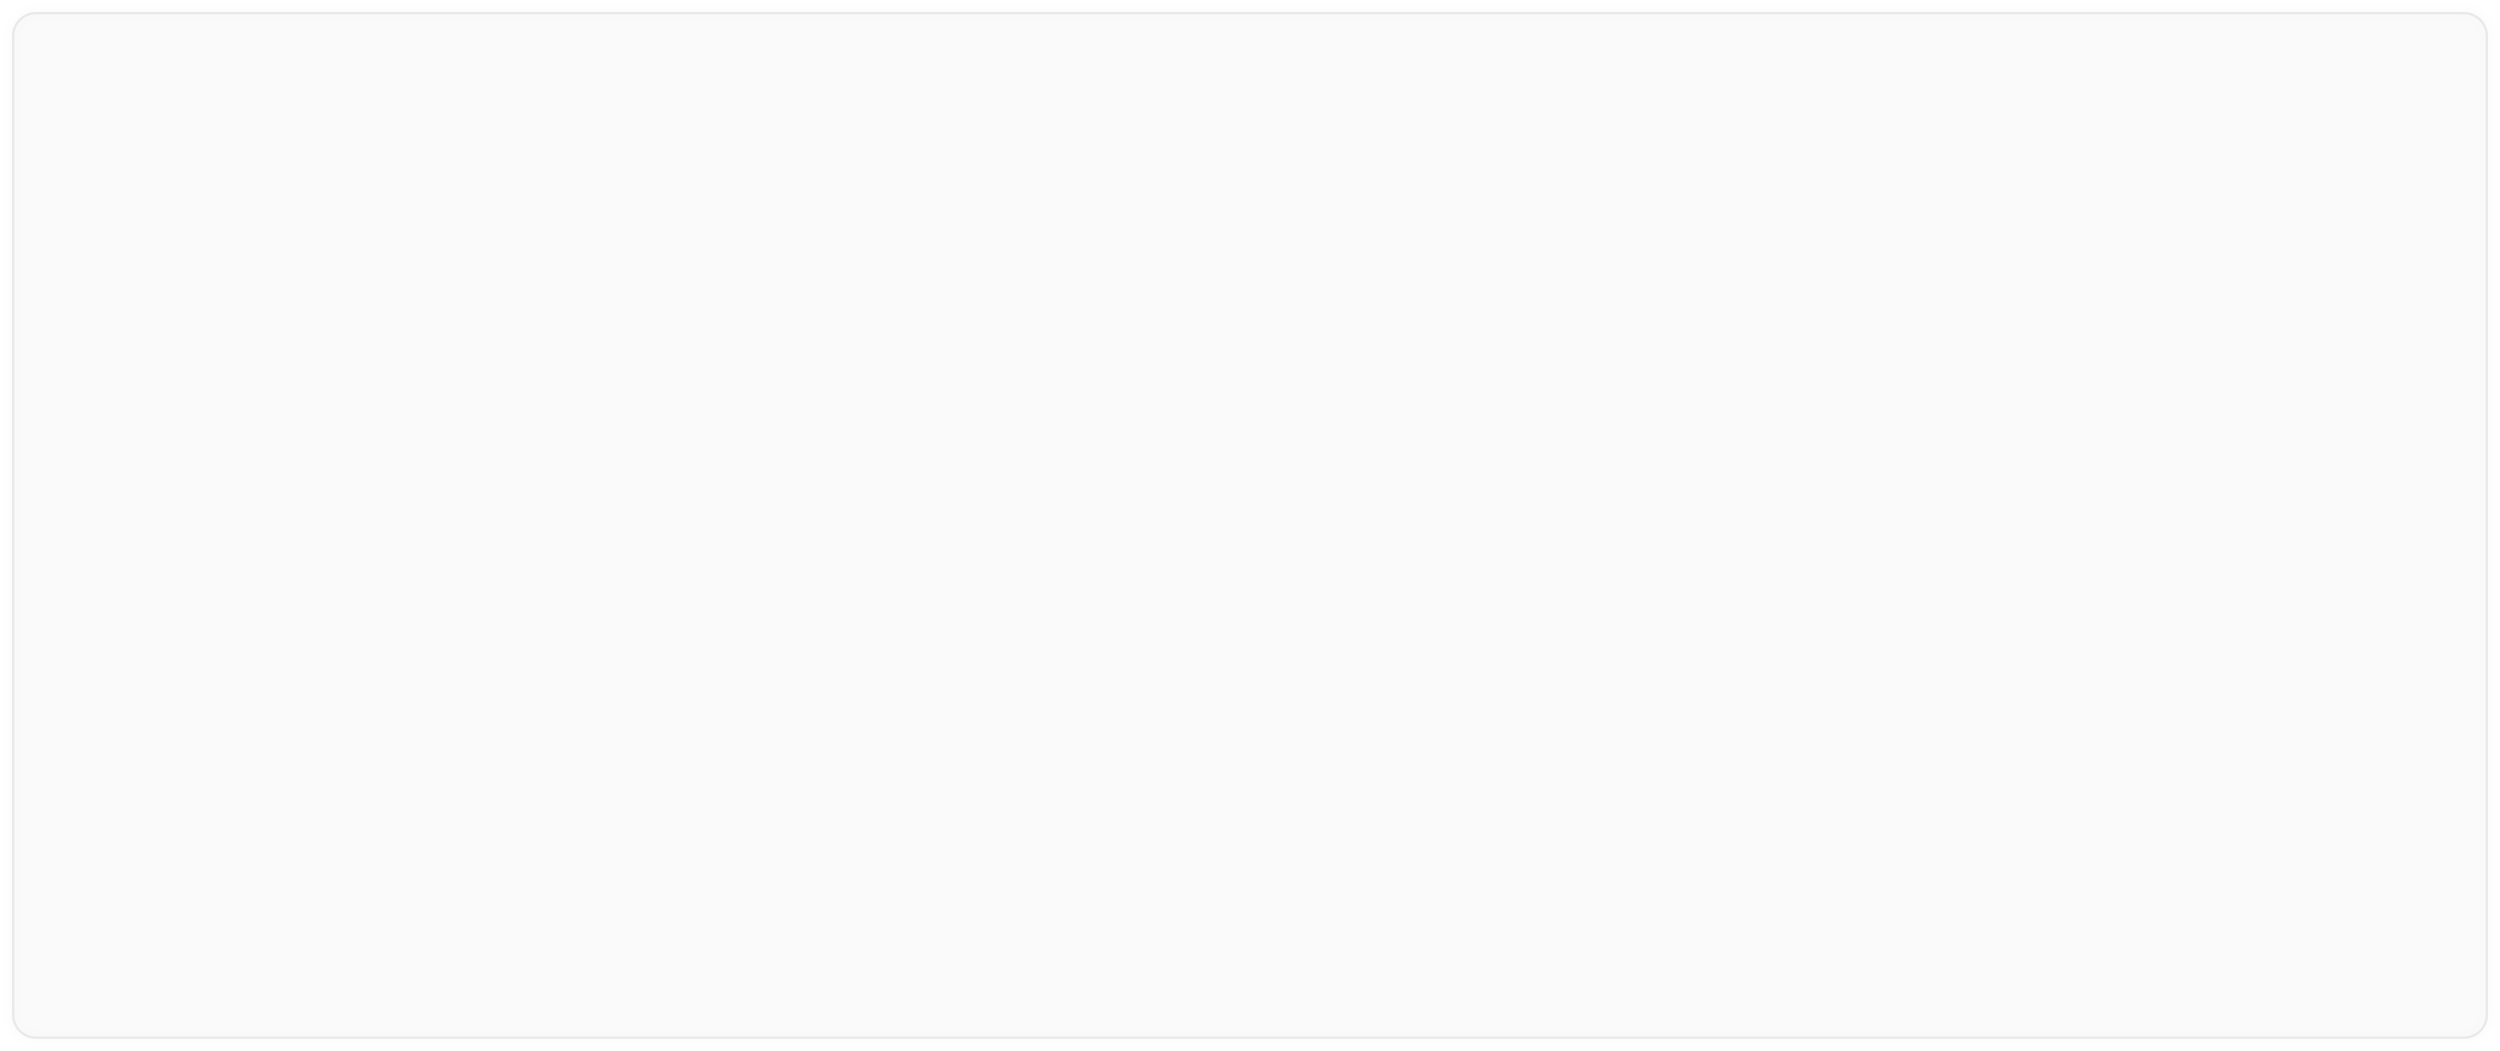
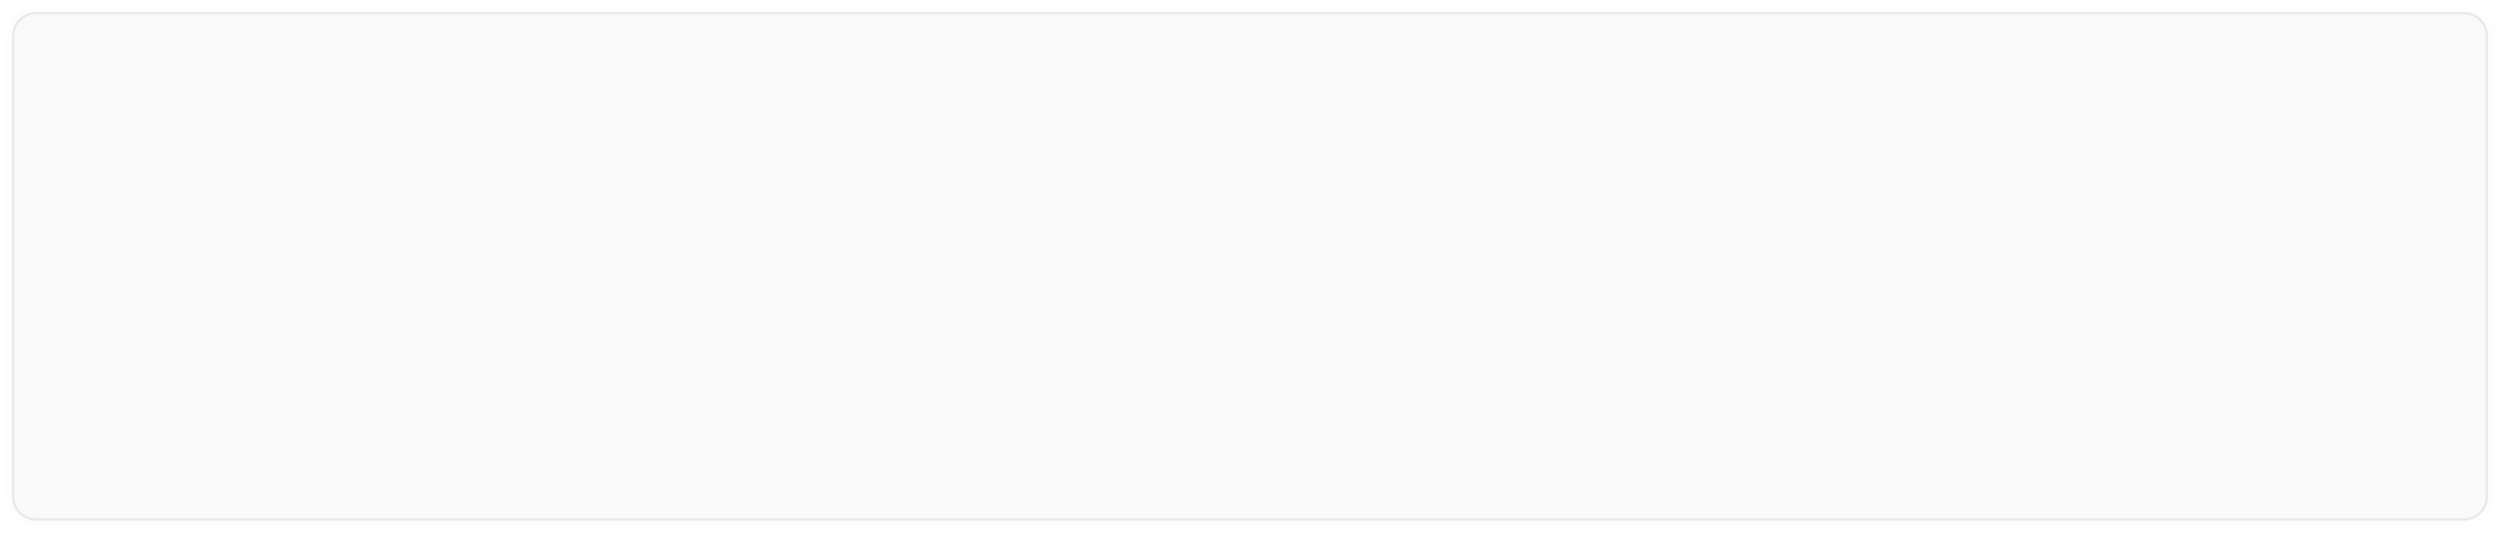
- <svg xmlns="http://www.w3.org/2000/svg" xmlns:xlink="http://www.w3.org/1999/xlink" version="1.1" width="1042px" height="438px">
+ <svg xmlns="http://www.w3.org/2000/svg" xmlns:xlink="http://www.w3.org/1999/xlink" version="1.1" width="1042px" height="222px">
  <defs>
-     <filter x="519px" y="1760px" width="1042px" height="438px" filterUnits="userSpaceOnUse" id="filter427">
+     <filter x="519px" y="949px" width="1042px" height="222px" filterUnits="userSpaceOnUse" id="filter686">
      <feOffset dx="0" dy="0" in="SourceAlpha" result="shadowOffsetInner" />
      <feGaussianBlur stdDeviation="2.5" in="shadowOffsetInner" result="shadowGaussian" />
      <feComposite in2="shadowGaussian" operator="atop" in="SourceAlpha" result="shadowComposite" />
      <feColorMatrix type="matrix" values="0 0 0 0 0  0 0 0 0 0  0 0 0 0 0  0 0 0 0.047 0  " in="shadowComposite" />
    </filter>
-     <g id="widget428">
-       <path d="M 524.5 1775  A 9.5 9.5 0 0 1 534 1765.5 L 1546 1765.5  A 9.5 9.5 0 0 1 1555.5 1775 L 1555.5 2183  A 9.5 9.5 0 0 1 1546 2192.5 L 534 2192.5  A 9.5 9.5 0 0 1 524.5 2183 L 524.5 1775  Z " fill-rule="nonzero" fill="#f2f2f2" stroke="none" fill-opacity="0.247" />
-       <path d="M 524.5 1775  A 9.5 9.5 0 0 1 534 1765.5 L 1546 1765.5  A 9.5 9.5 0 0 1 1555.5 1775 L 1555.5 2183  A 9.5 9.5 0 0 1 1546 2192.5 L 534 2192.5  A 9.5 9.5 0 0 1 524.5 2183 L 524.5 1775  Z " stroke-width="1" stroke="#e9e9e9" fill="none" />
+     <g id="widget687">
+       <path d="M 524.5 964  A 9.5 9.5 0 0 1 534 954.5 L 1546 954.5  A 9.5 9.5 0 0 1 1555.5 964 L 1555.5 1156  A 9.5 9.5 0 0 1 1546 1165.5 L 534 1165.5  A 9.5 9.5 0 0 1 524.5 1156 L 524.5 964  Z " fill-rule="nonzero" fill="#f2f2f2" stroke="none" fill-opacity="0.247" />
+       <path d="M 524.5 964  A 9.5 9.5 0 0 1 534 954.5 L 1546 954.5  A 9.5 9.5 0 0 1 1555.5 964 L 1555.5 1156  A 9.5 9.5 0 0 1 1546 1165.5 L 534 1165.5  A 9.5 9.5 0 0 1 524.5 1156 L 524.5 964  Z " stroke-width="1" stroke="#e9e9e9" fill="none" />
    </g>
  </defs>
-   <g transform="matrix(1 0 0 1 -519 -1760 )">
-     <use xlink:href="#widget428" filter="url(#filter427)" />
-     <use xlink:href="#widget428" />
+   <g transform="matrix(1 0 0 1 -519 -949 )">
+     <use xlink:href="#widget687" filter="url(#filter686)" />
+     <use xlink:href="#widget687" />
  </g>
</svg>
